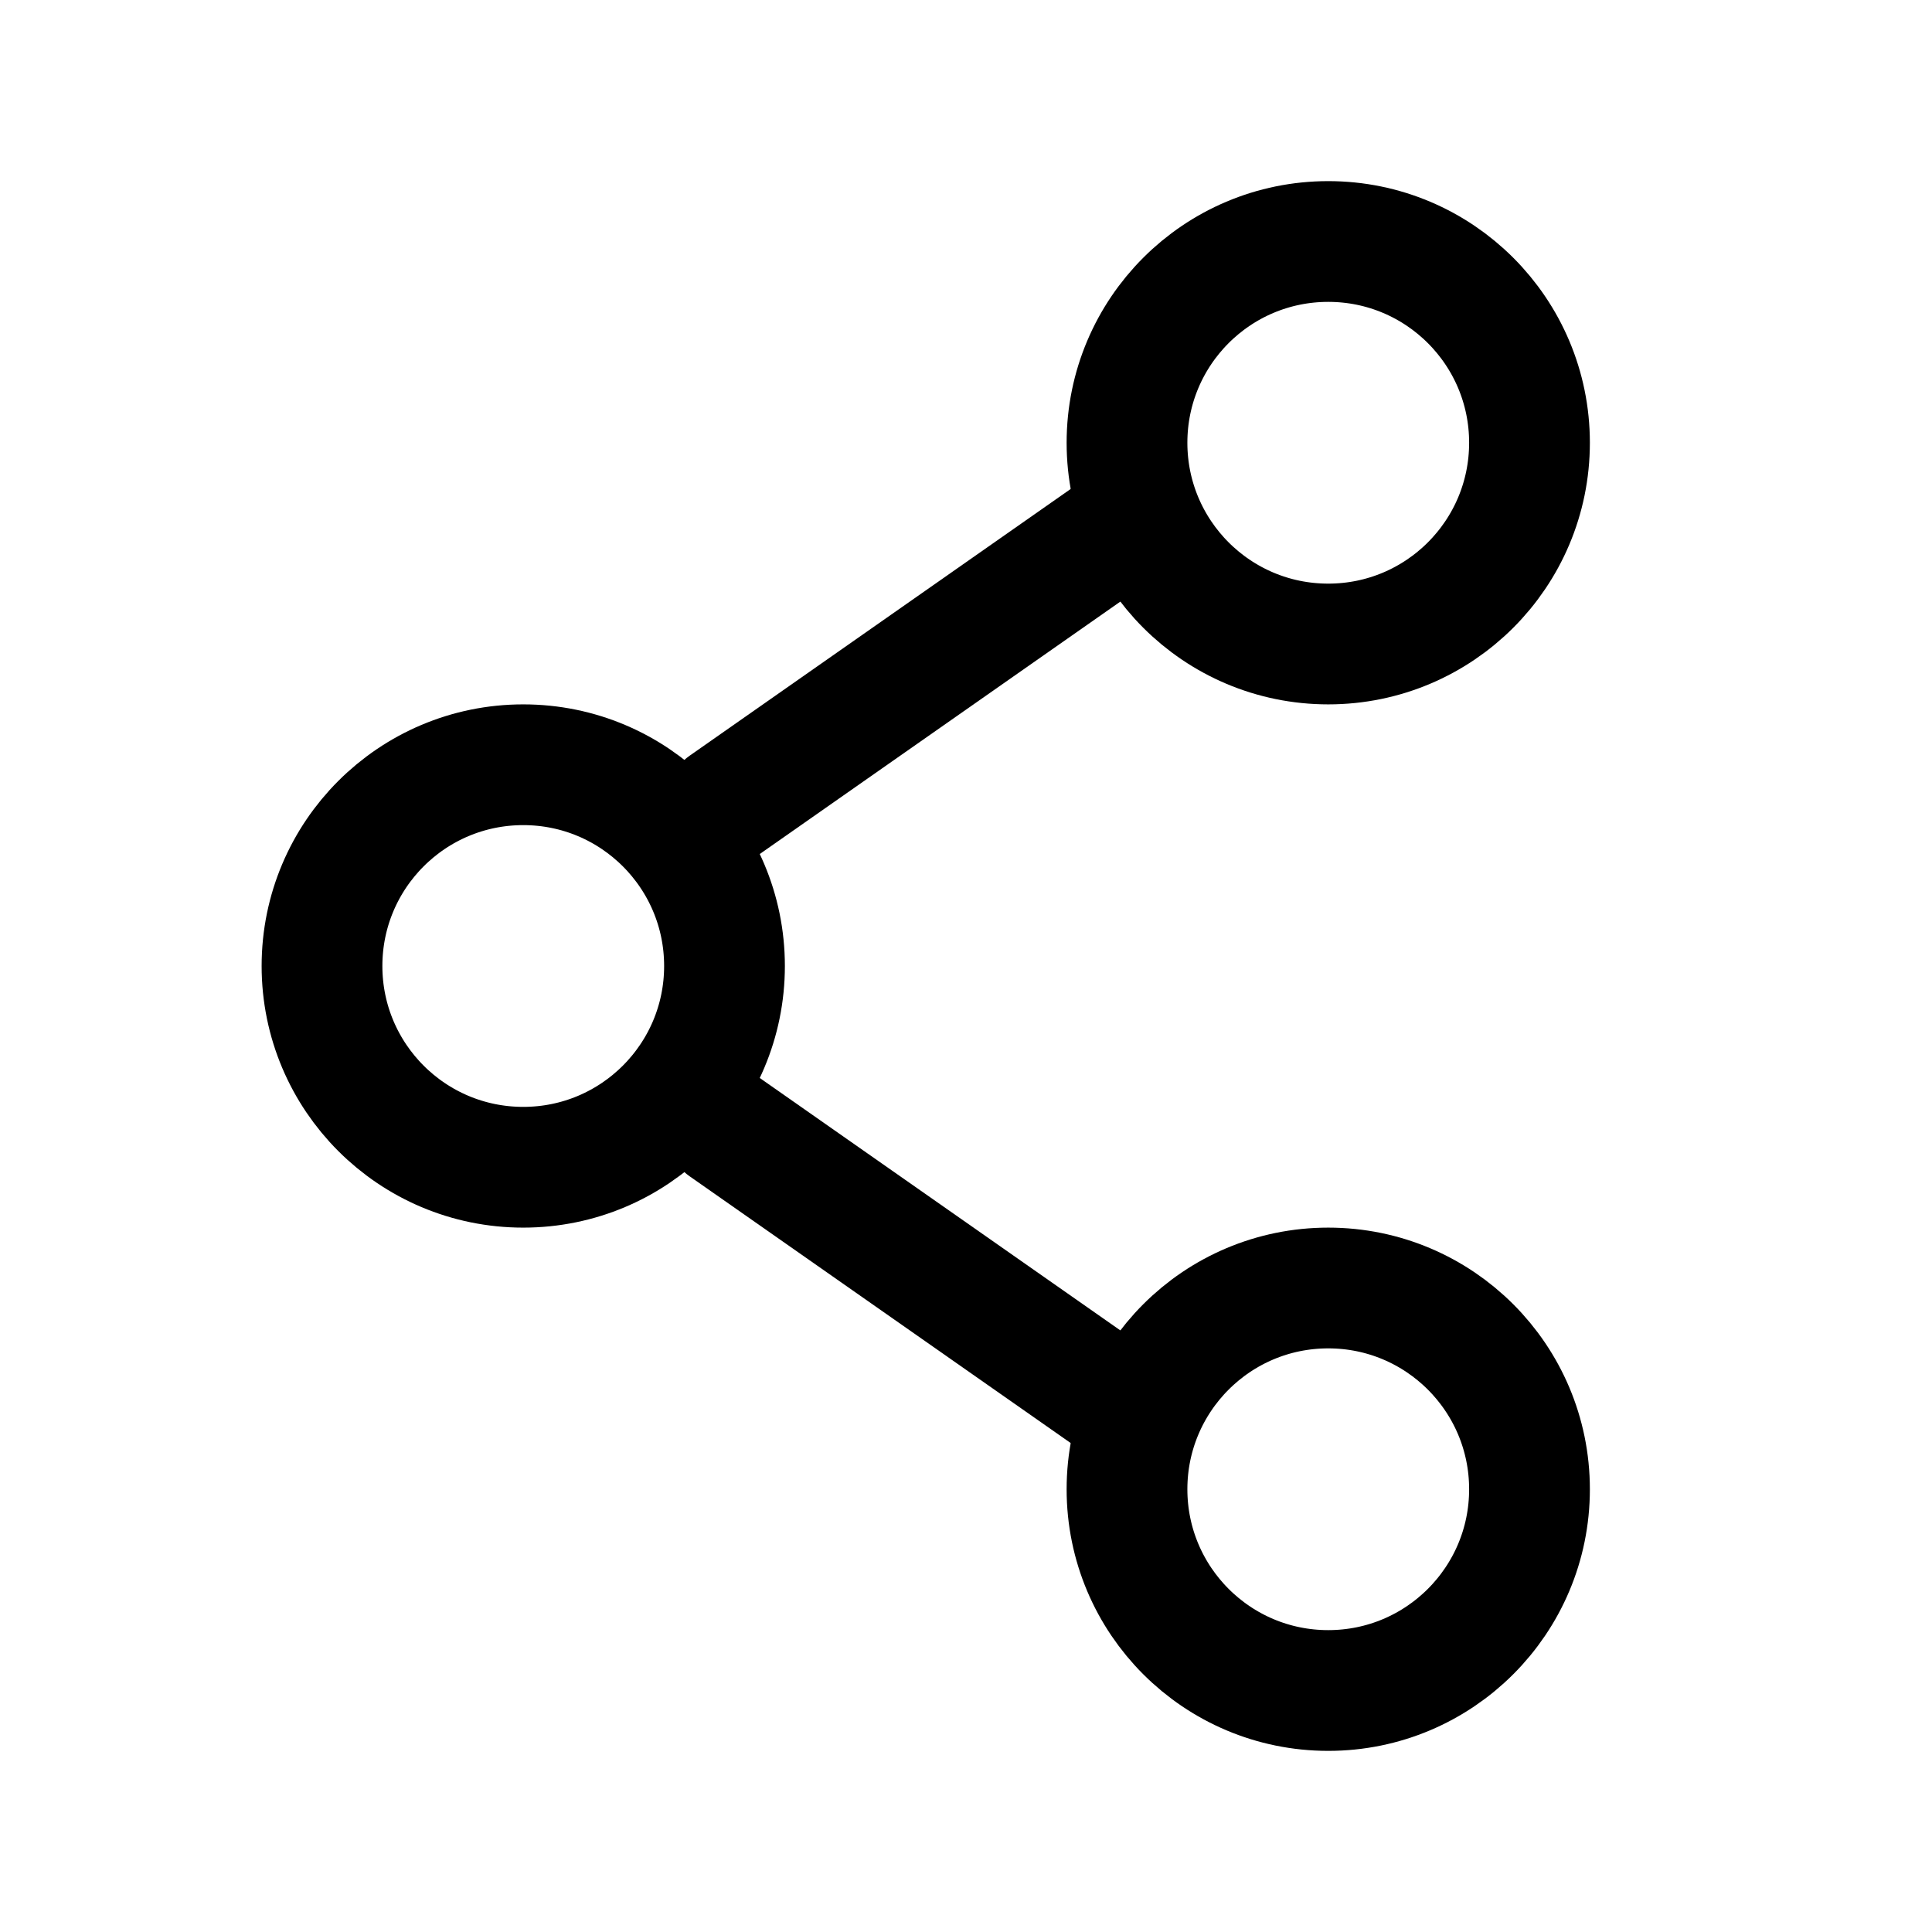
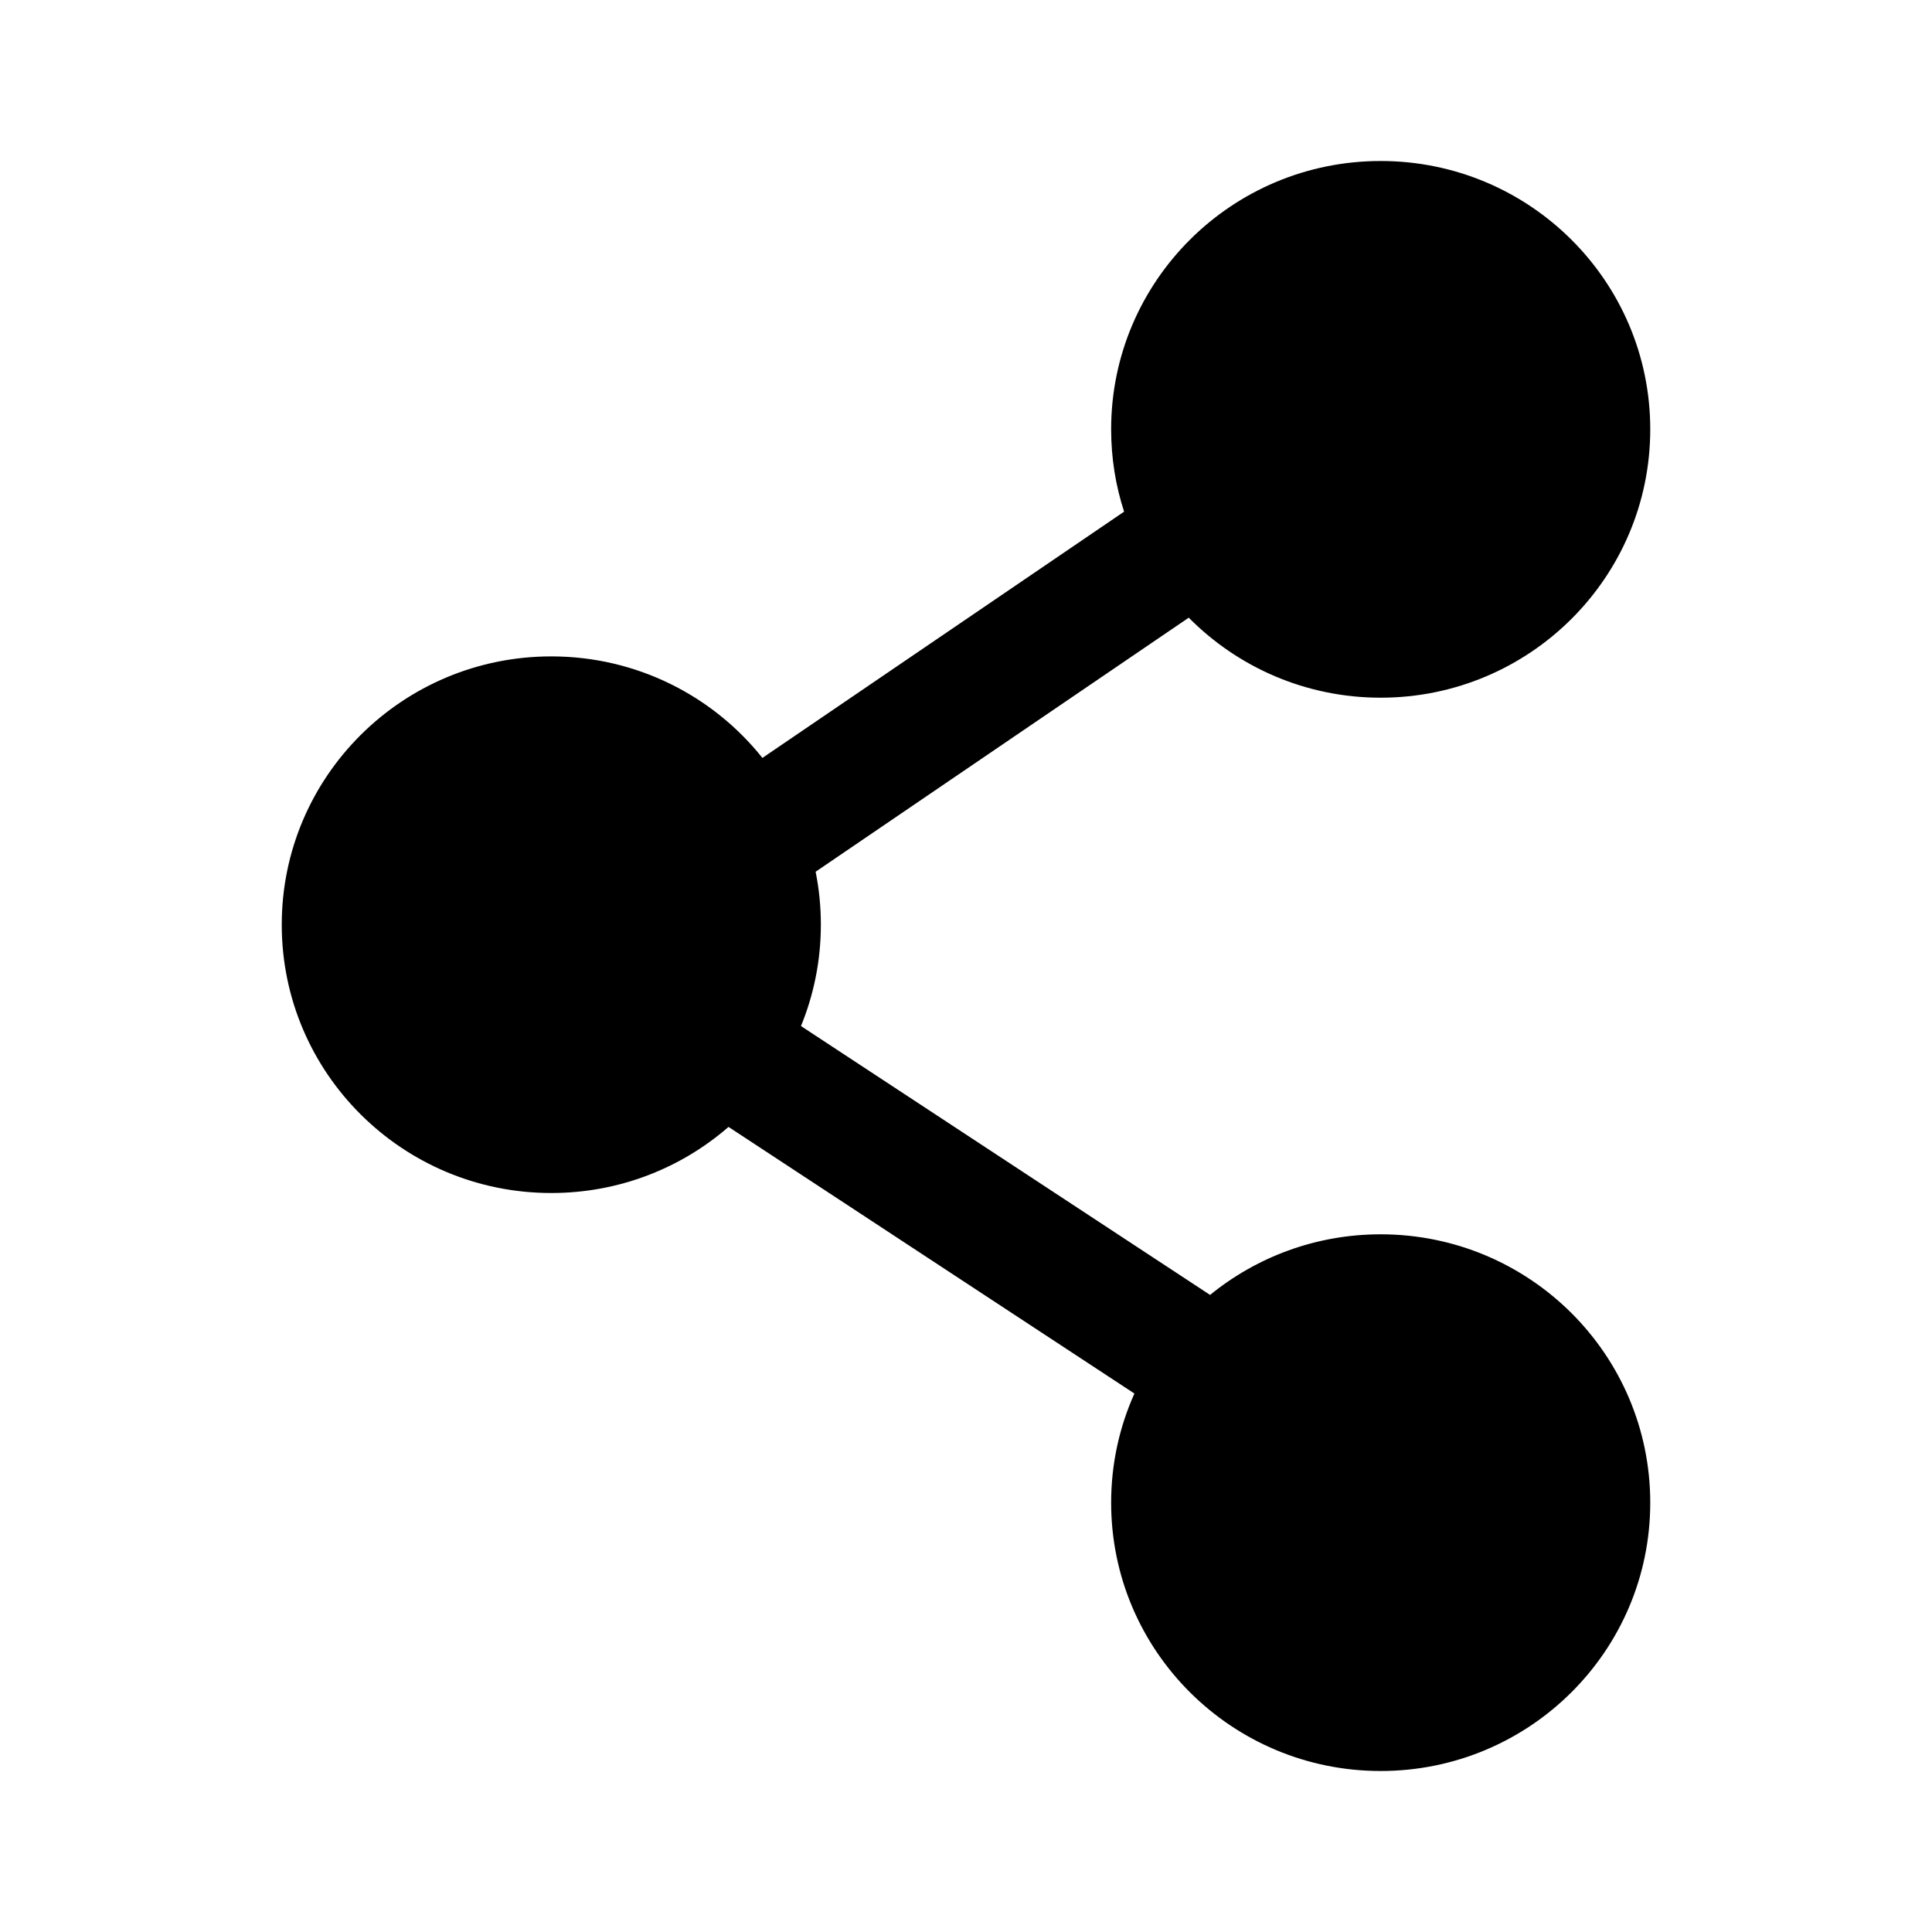
<svg xmlns="http://www.w3.org/2000/svg" width="24" height="24" viewBox="0 0 24 24" fill="none">
-   <path d="M9 12C9 13.381 7.881 14.5 6.5 14.5C5.119 14.5 4 13.381 4 12C4 10.619 5.119 9.5 6.5 9.5C7.881 9.5 9 10.619 9 12Z" stroke="currentColor" stroke-width="1.5" />
-   <path d="M14 6.5L9 10" stroke="currentColor" stroke-width="1.5" stroke-linecap="round" />
-   <path d="M14 17.5L9 14" stroke="currentColor" stroke-width="1.5" stroke-linecap="round" />
-   <path d="M19 18.5C19 19.881 17.881 21 16.5 21C15.119 21 14 19.881 14 18.5C14 17.119 15.119 16 16.5 16C17.881 16 19 17.119 19 18.5Z" stroke="currentColor" stroke-width="1.5" />
-   <path d="M19 5.5C19 6.881 17.881 8 16.5 8C15.119 8 14 6.881 14 5.5C14 4.119 15.119 3 16.5 3C17.881 3 19 4.119 19 5.5Z" stroke="currentColor" stroke-width="1.5" />
+   <path fill-rule="evenodd" clip-rule="evenodd" d="M13.803 5.333C13.803 3.492 15.302 2 17.151 2C19.001 2 20.5 3.492 20.5 5.333C20.5 7.174 19.001 8.667 17.151 8.667C16.218 8.667 15.374 8.286 14.767 7.673L10.132 10.829C10.175 11.043 10.197 11.262 10.197 11.487C10.197 11.932 10.109 12.358 9.95 12.746L15.032 16.086C15.609 15.616 16.347 15.333 17.151 15.333C19.001 15.333 20.5 16.826 20.5 18.667C20.5 20.508 19.001 22 17.151 22C15.302 22 13.803 20.508 13.803 18.667C13.803 18.184 13.906 17.726 14.092 17.311L9.05 13.999C8.462 14.51 7.692 14.82 6.848 14.82C4.999 14.82 3.5 13.328 3.5 11.487C3.5 9.646 4.999 8.154 6.848 8.154C7.912 8.154 8.859 8.647 9.471 9.415L13.964 6.356C13.859 6.034 13.803 5.69 13.803 5.333Z" fill="currentColor" />
</svg>
